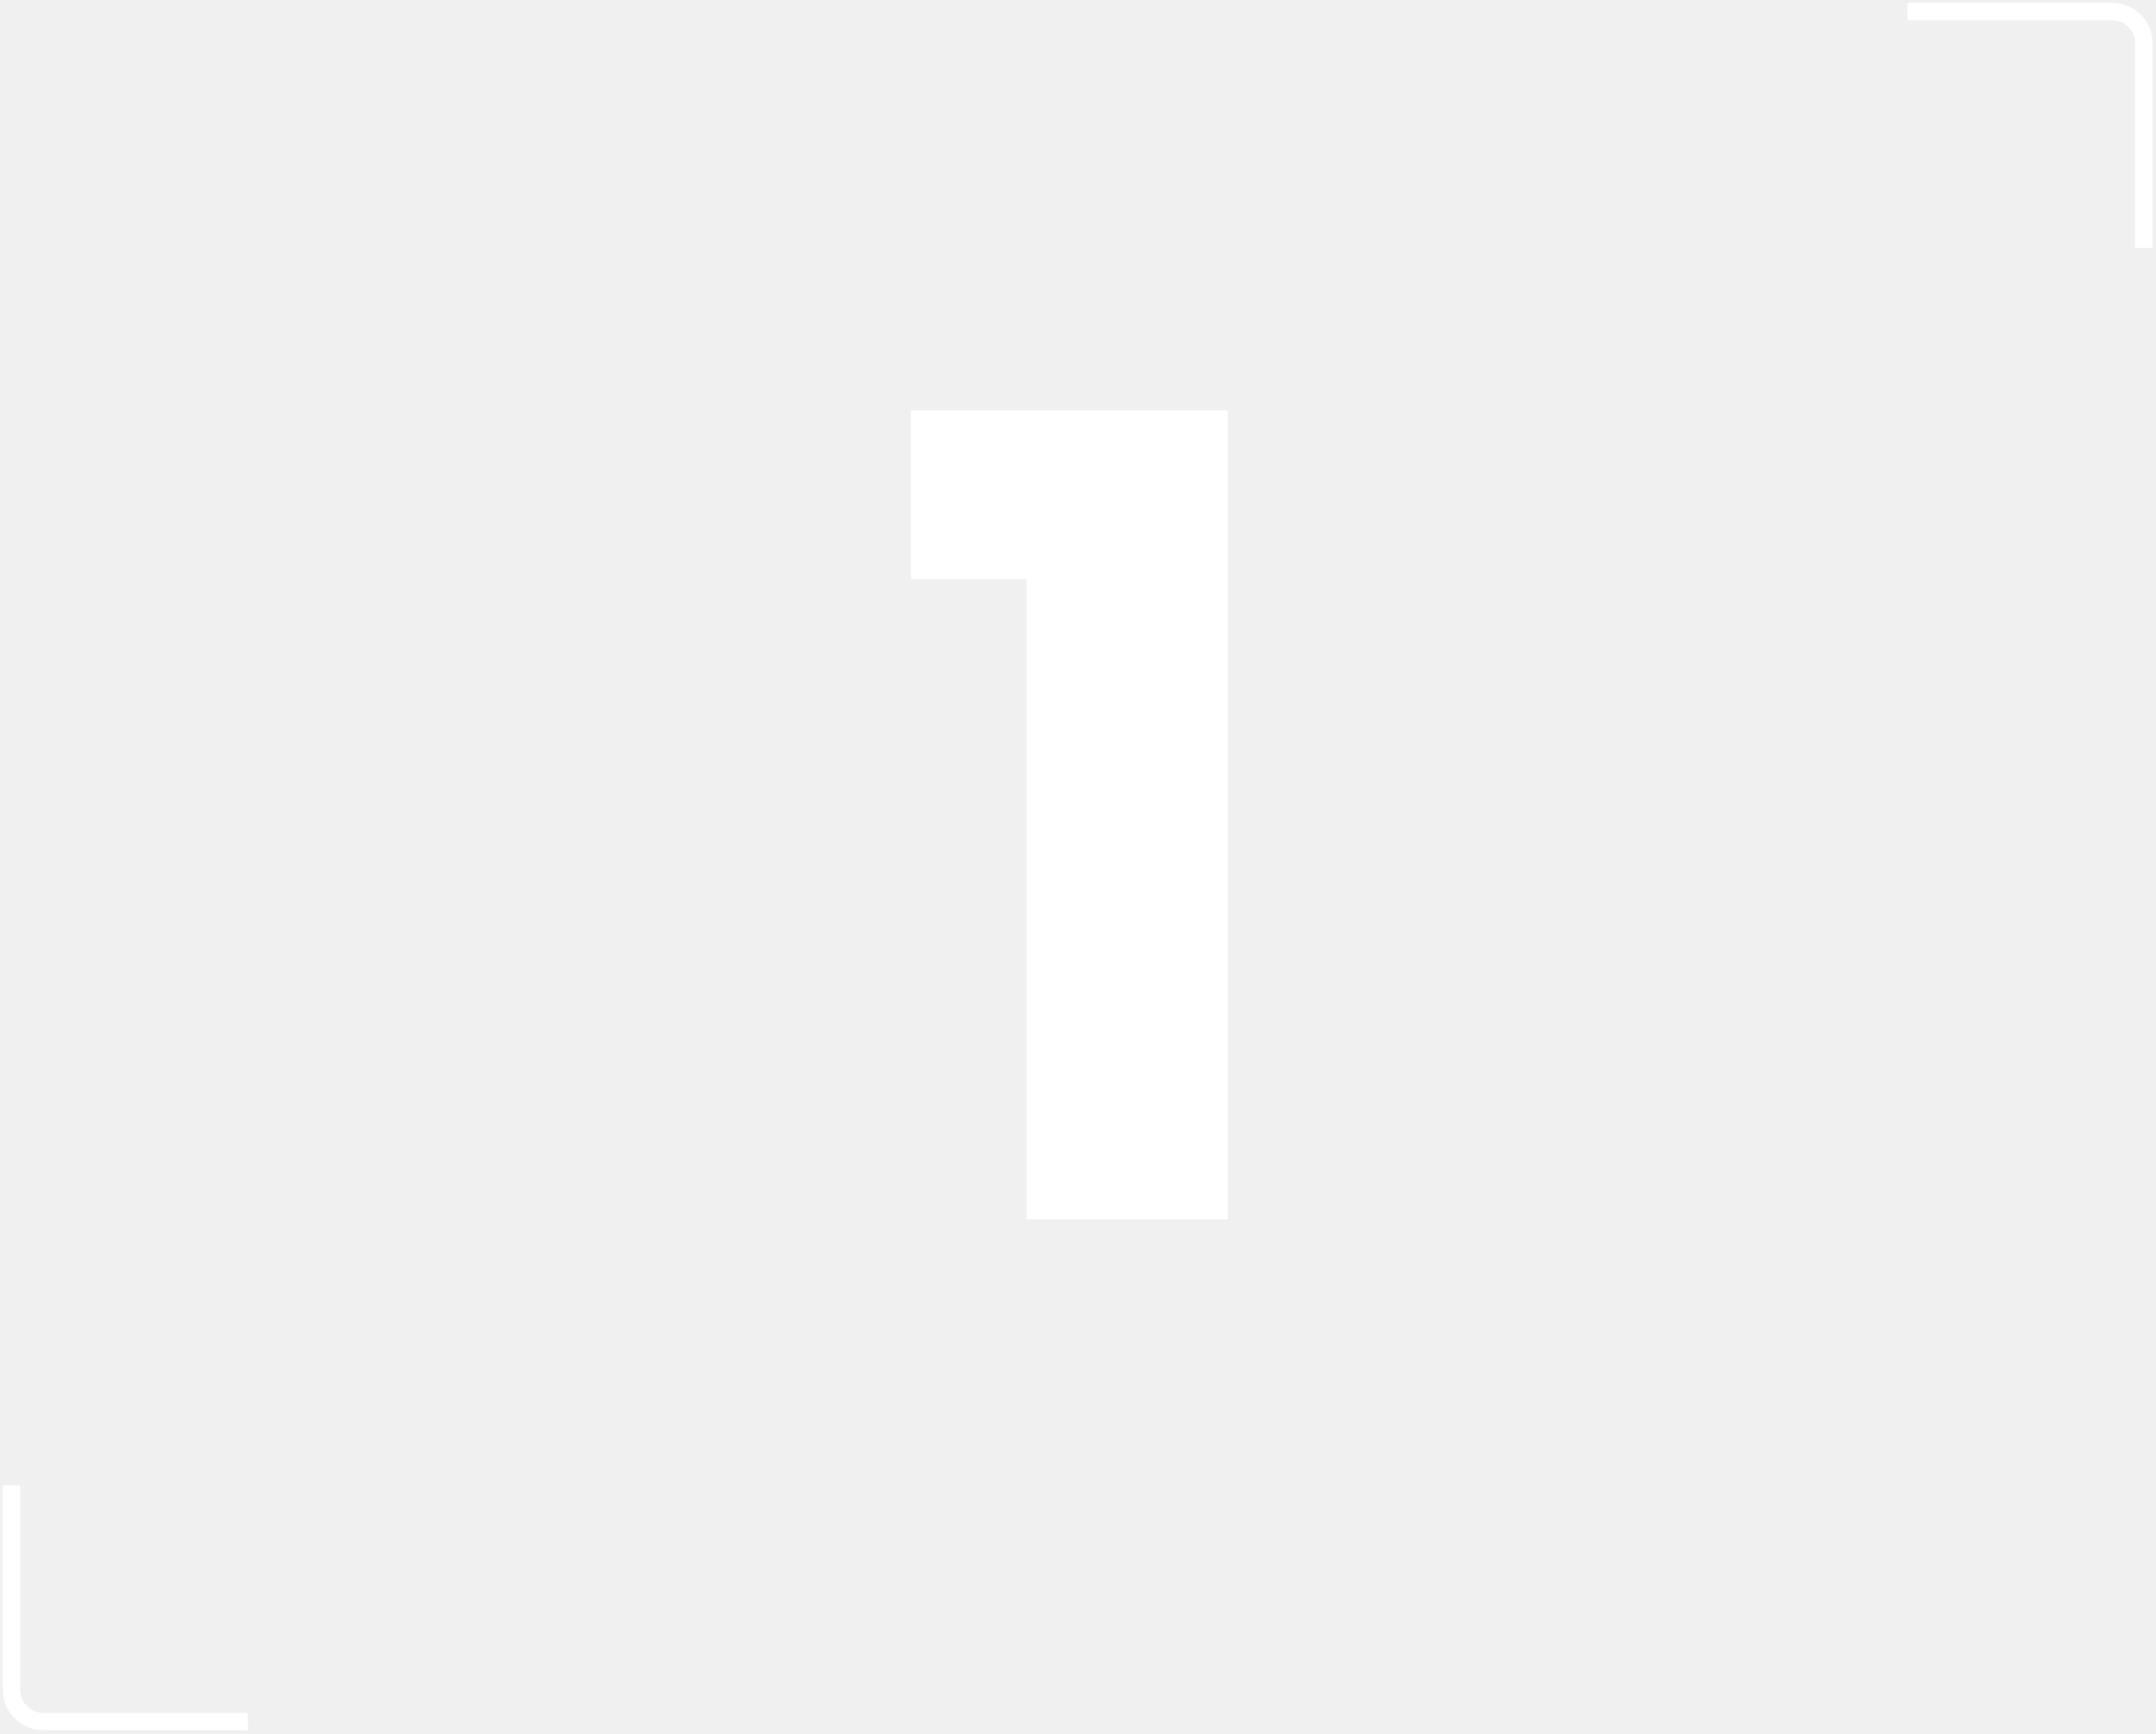
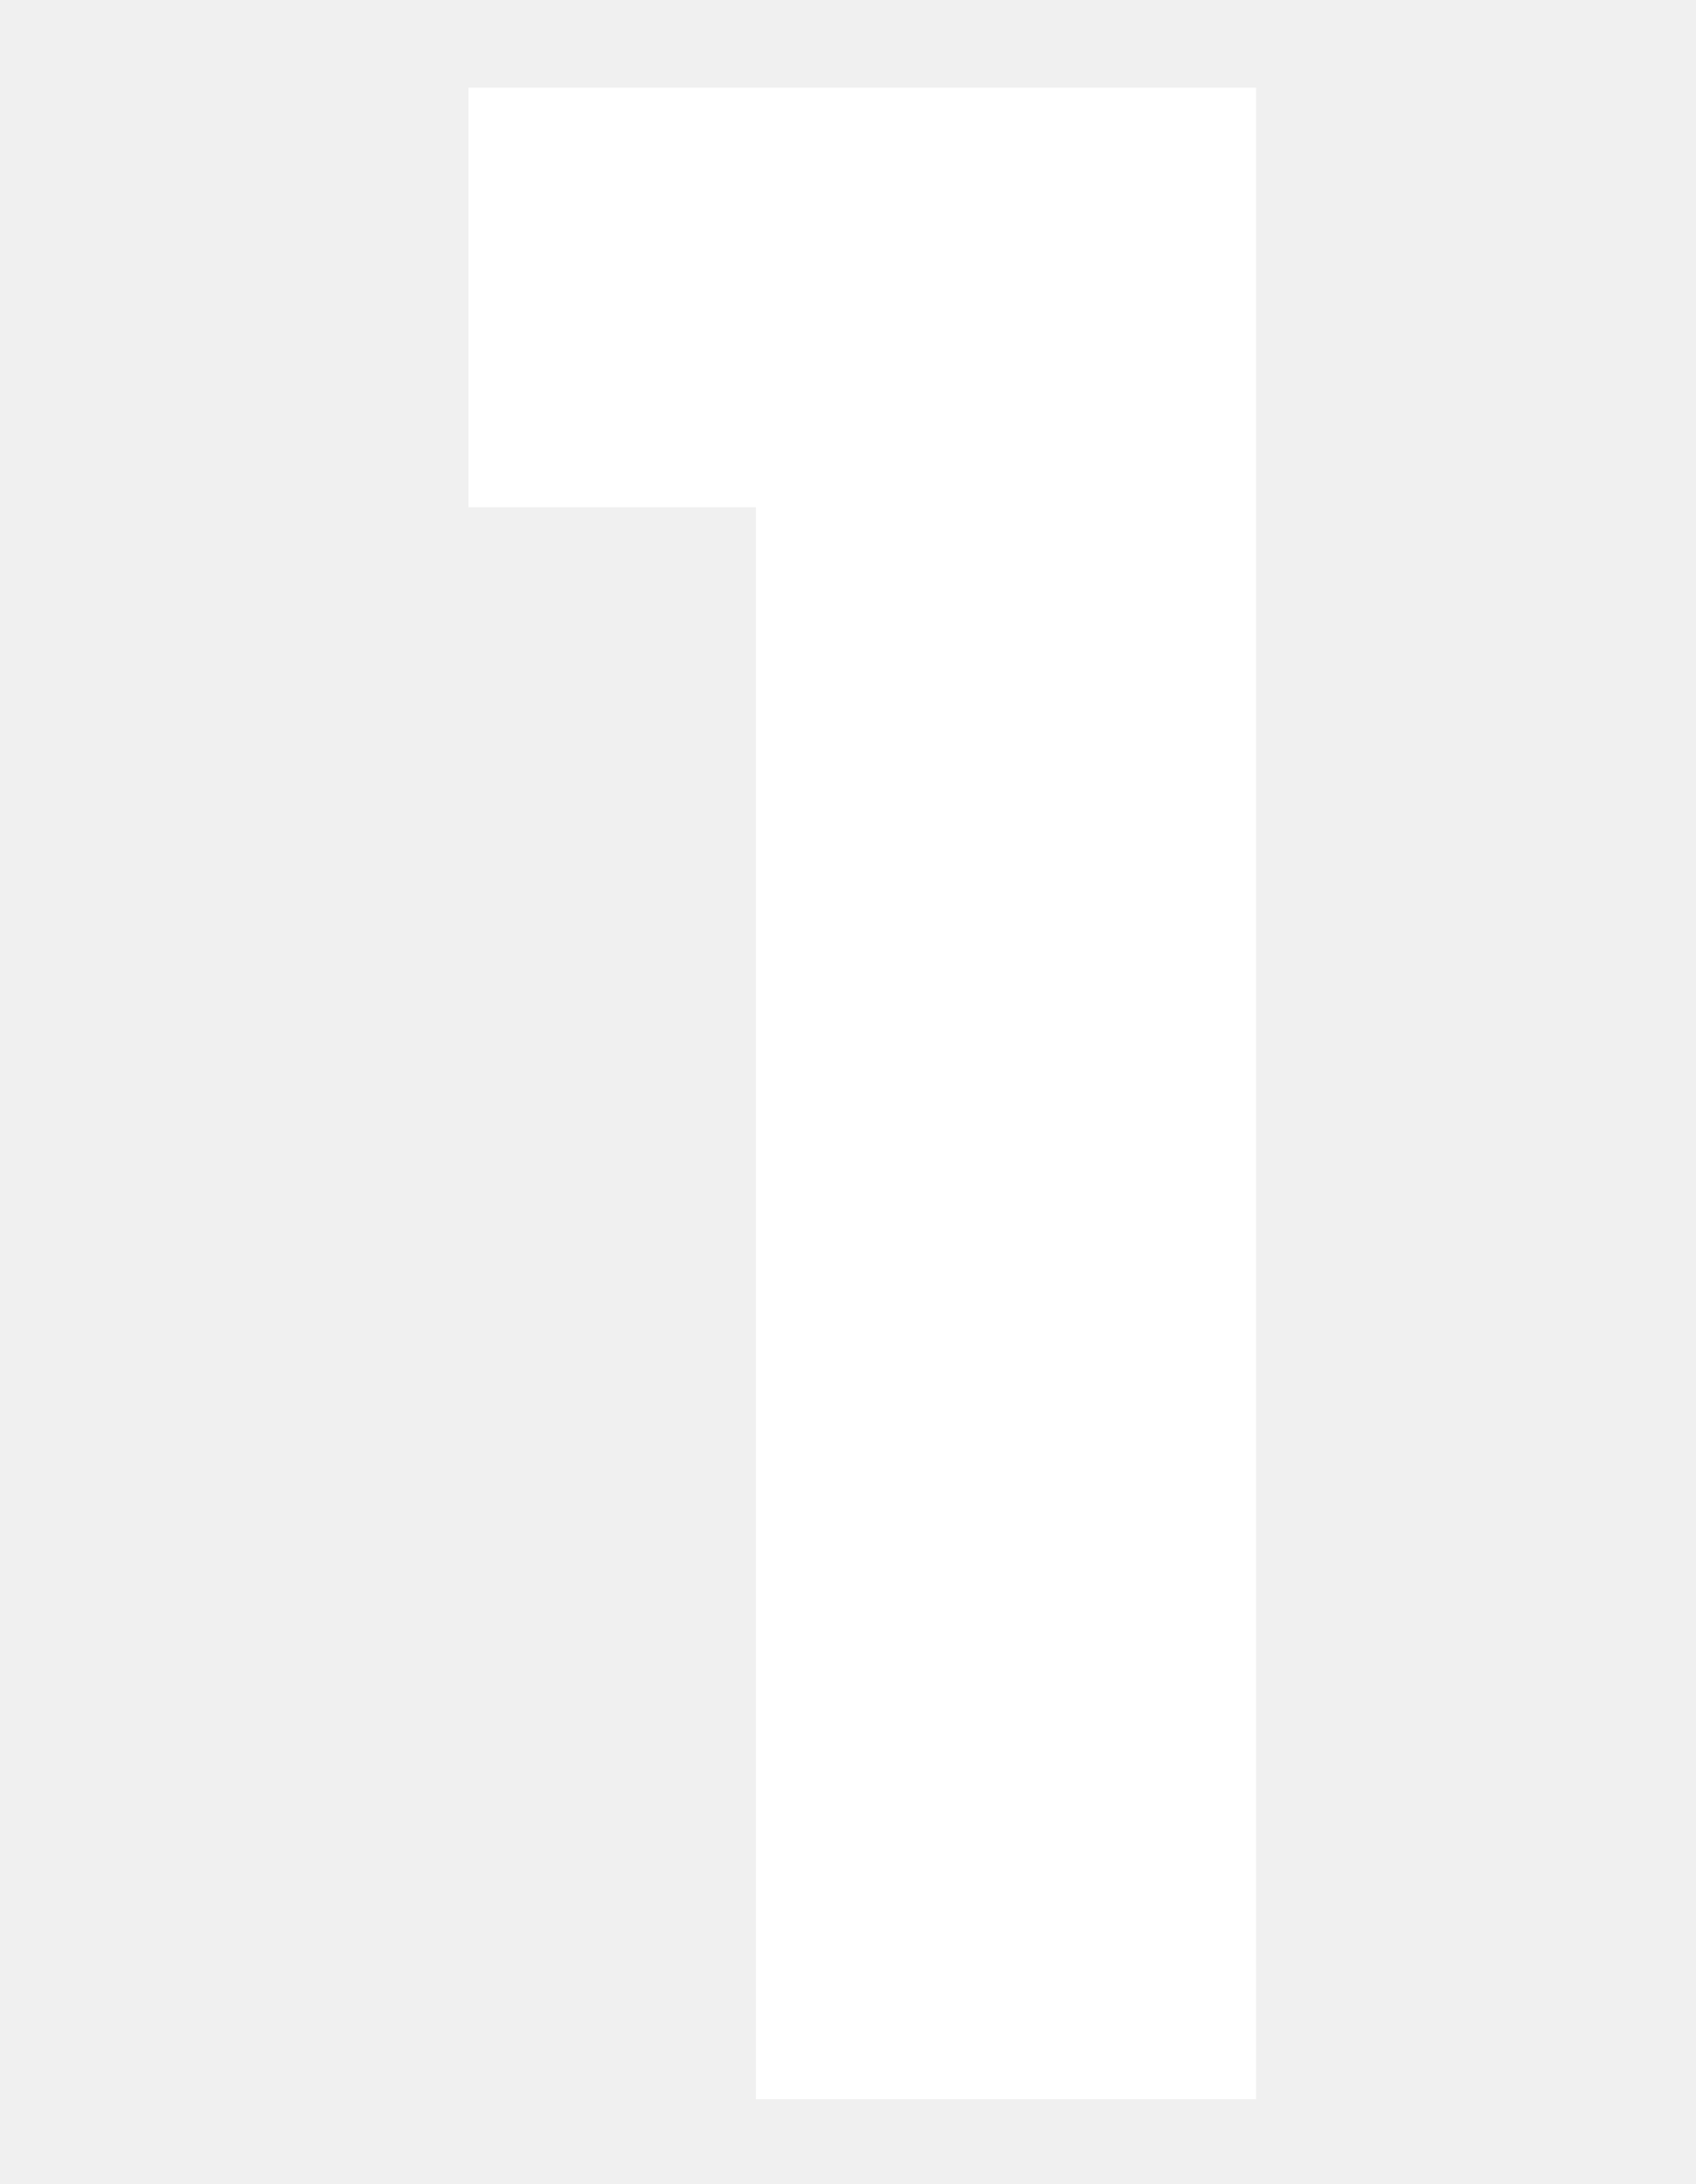
- <svg xmlns="http://www.w3.org/2000/svg" width="373" height="300" viewBox="0 0 373 300" fill="none">
-   <path d="M177.6 100.2H157.6V71H212.4V211H177.6V100.2Z" fill="white" />
-   <path d="M42.89 297.89L7.48 297.89C6.027 297.89 4.633 297.313 3.605 296.285C2.577 295.257 2 293.863 2 292.41L2 257" stroke="white" stroke-width="3" stroke-miterlimit="10" />
-   <path d="M330 2L365.41 2C366.129 1.999 366.842 2.139 367.506 2.414C368.171 2.688 368.775 3.091 369.284 3.599C369.793 4.107 370.197 4.71 370.473 5.374C370.748 6.039 370.89 6.751 370.89 7.47L370.89 42.89" stroke="white" stroke-width="3" stroke-miterlimit="10" />
+ <svg xmlns="http://www.w3.org/2000/svg" version="1.1" id="Capa_1" x="0px" y="0px" viewBox="0 0 118 152" style="enable-background:new 0 0 118 152;" xml:space="preserve">
+   <style type="text/css">
+ 	.st0{fill:#FFFFFF;}
+ </style>
+   <path class="st0" d="M52.6,35.3h-20V6.1h54.8v140H52.6V35.3z" />
</svg>
